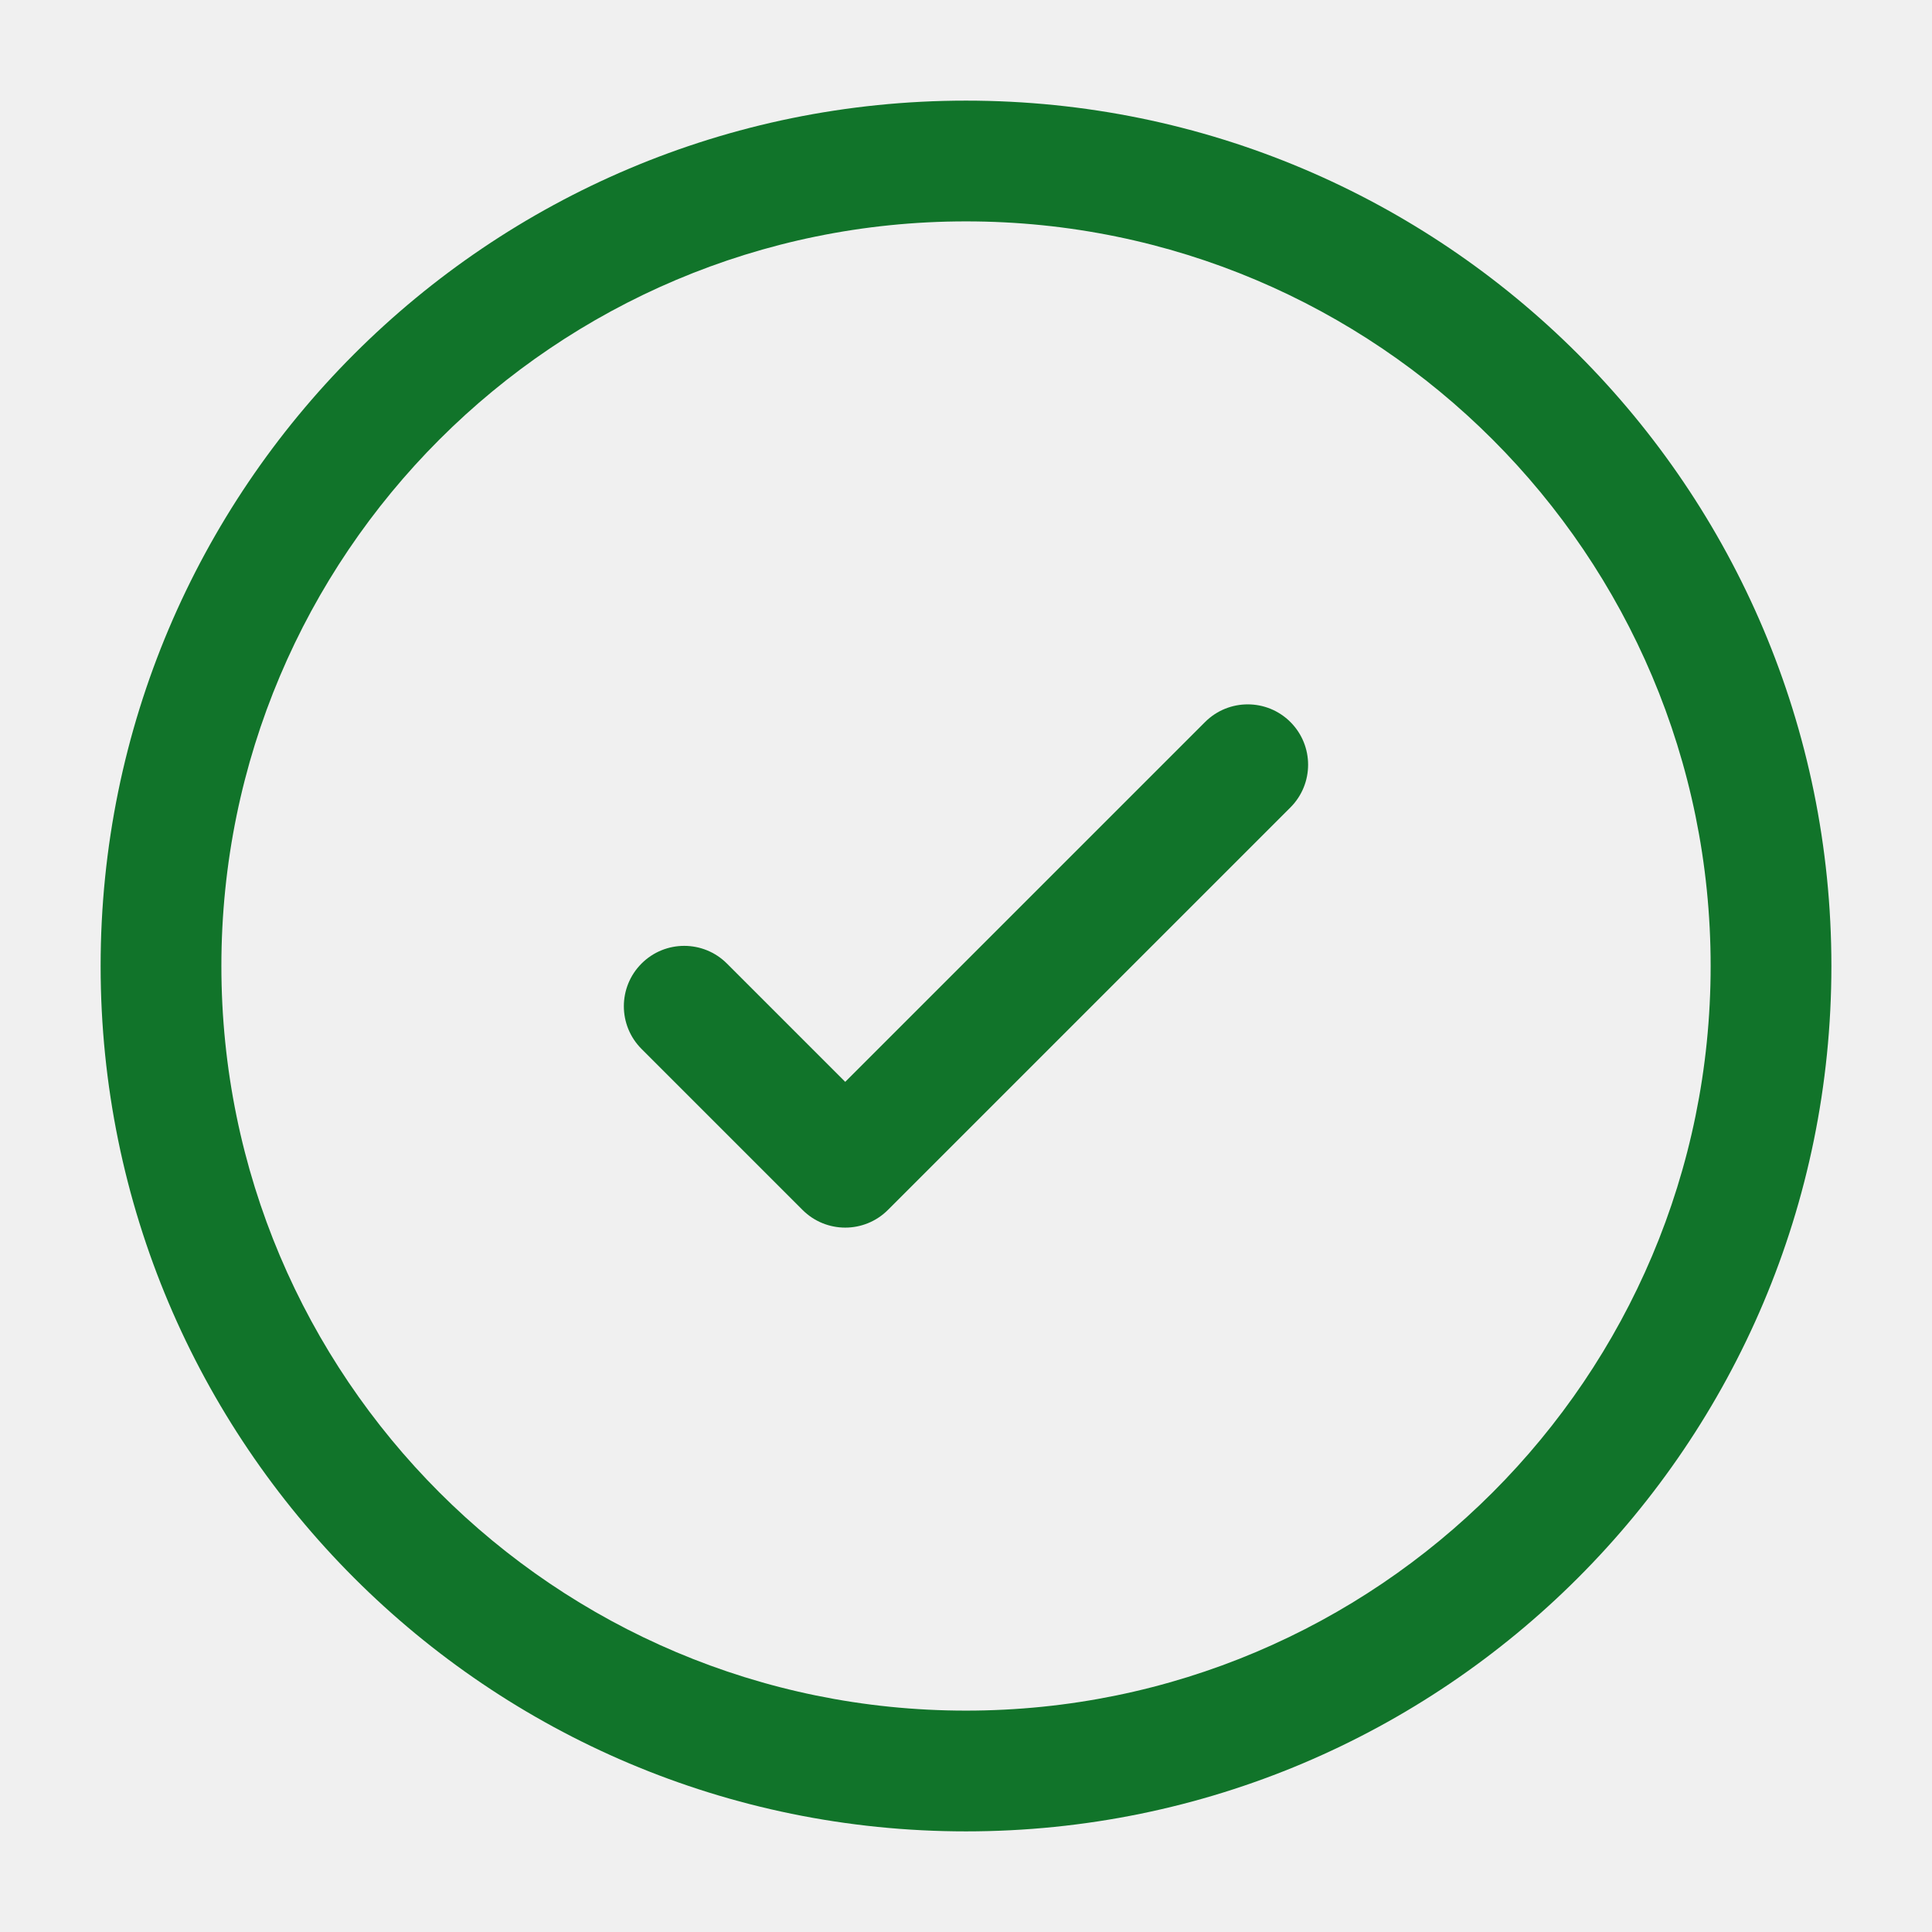
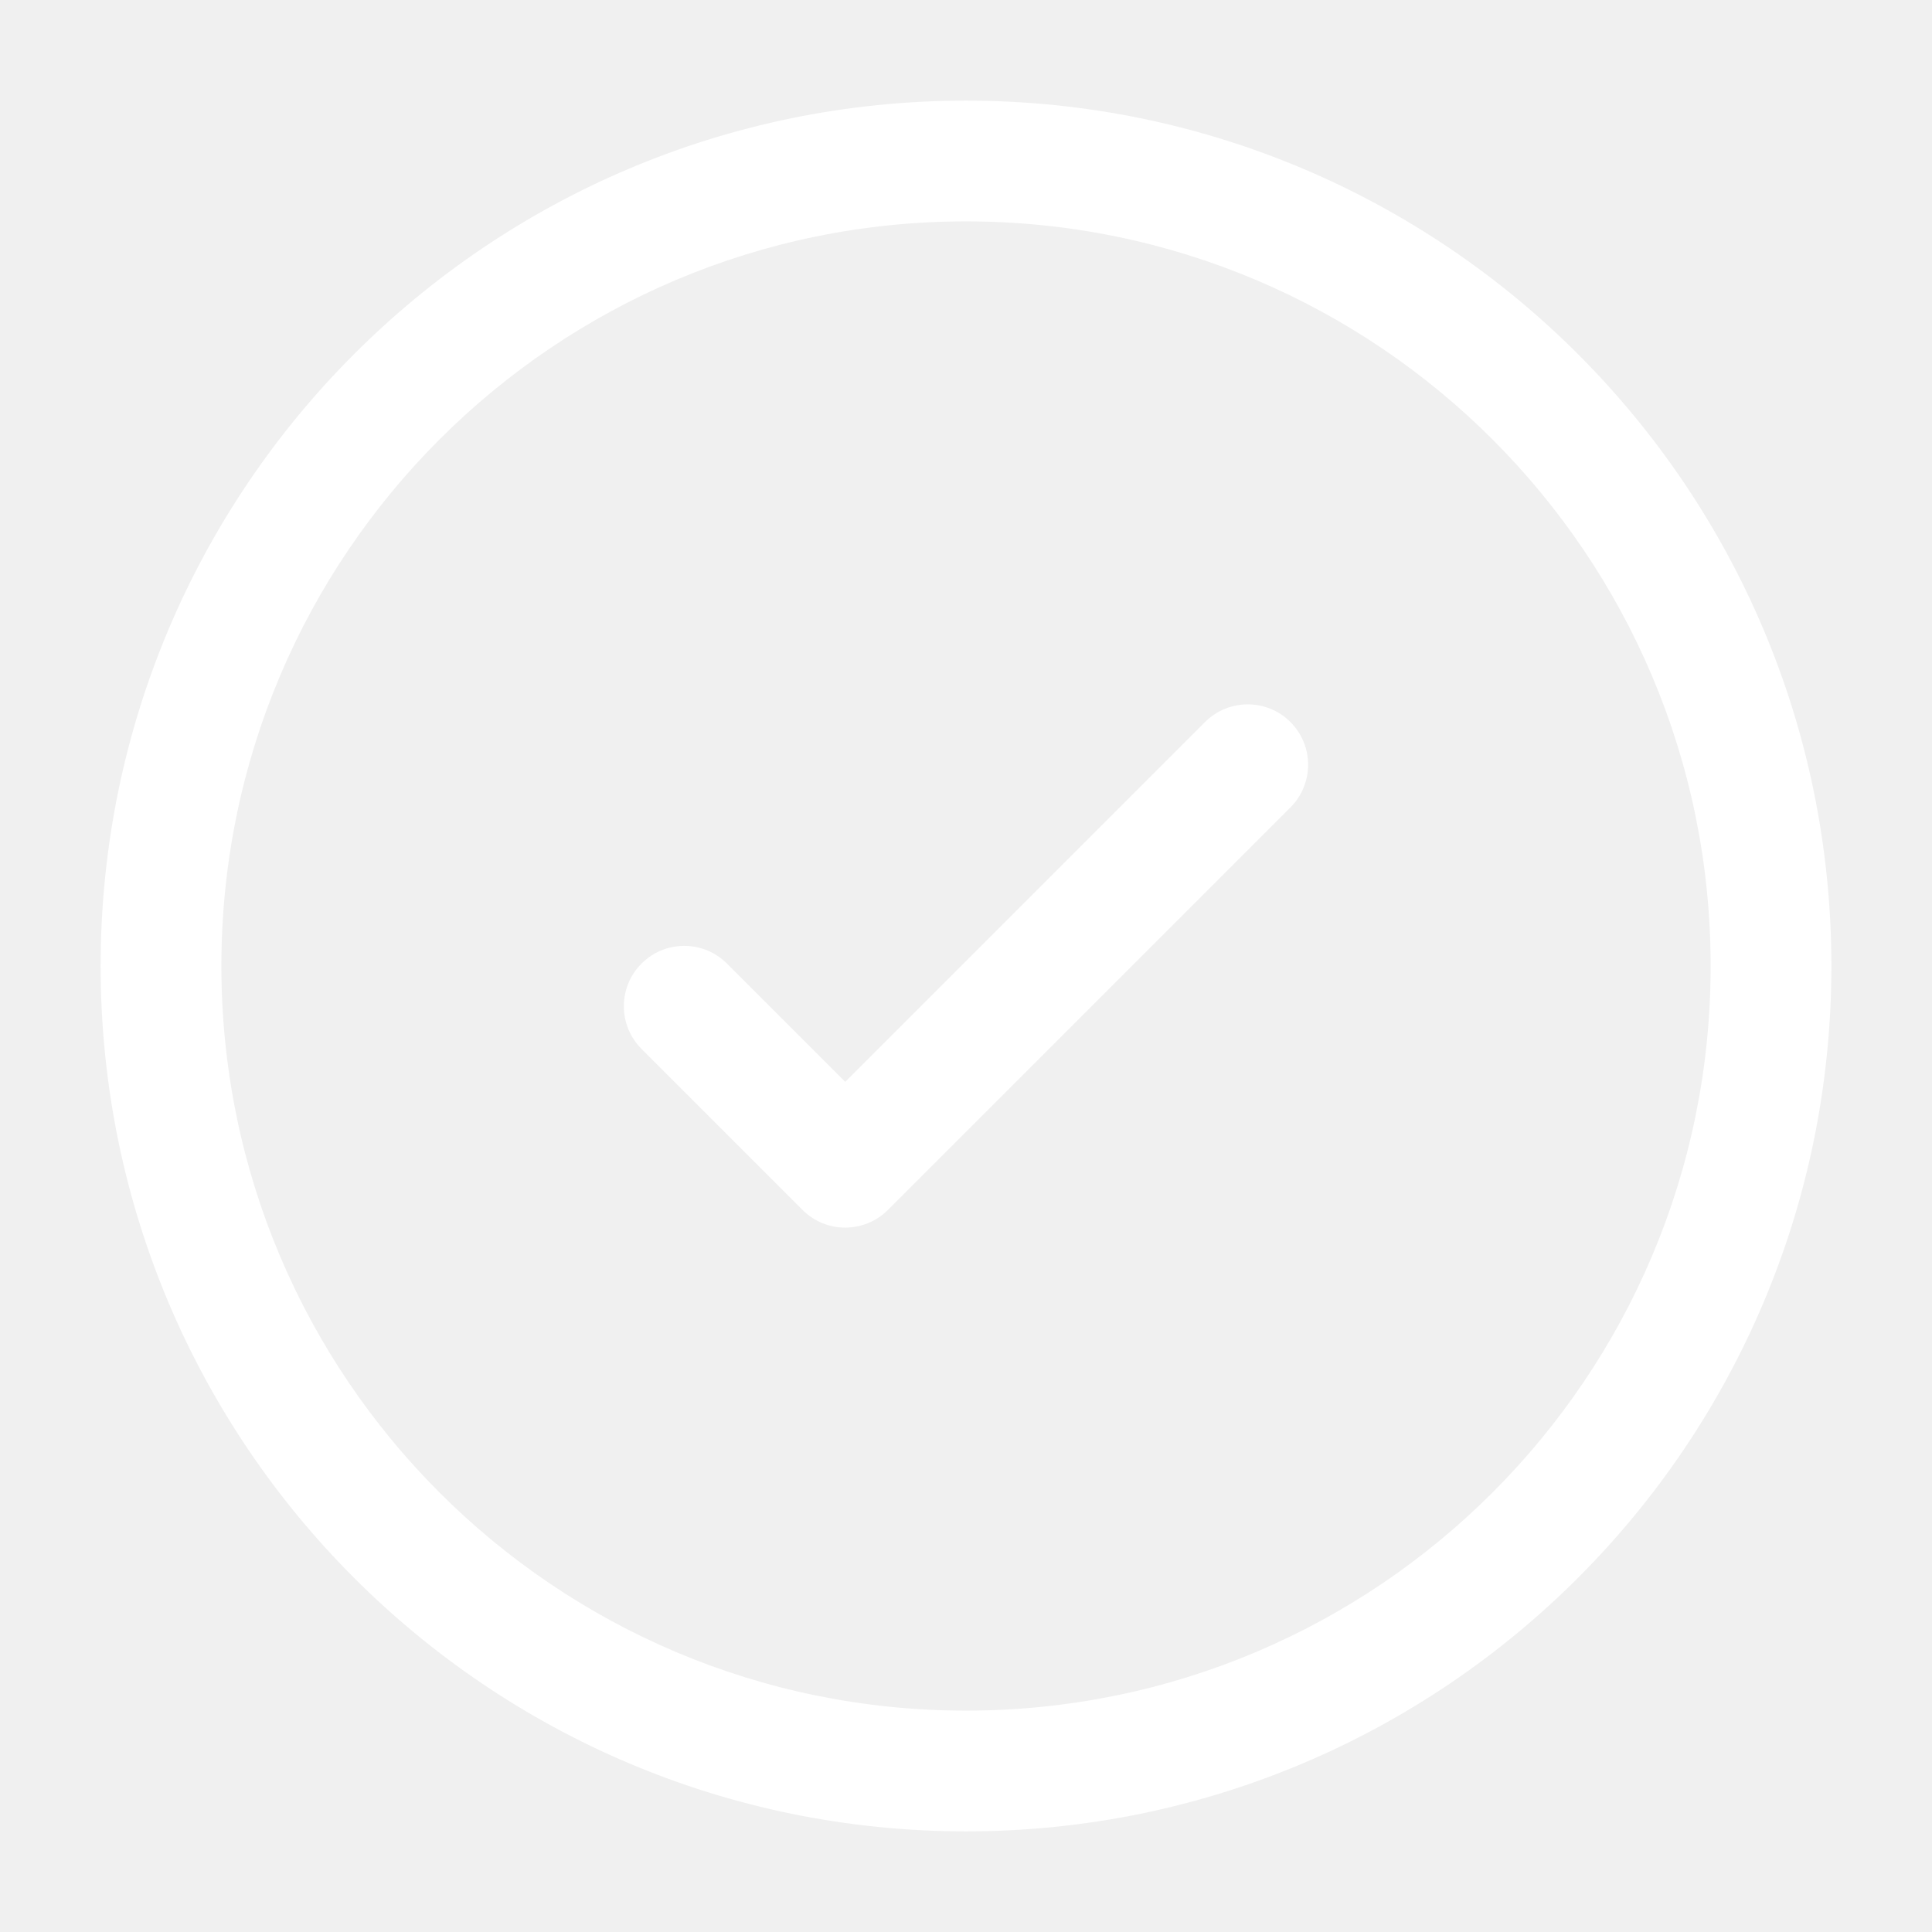
<svg xmlns="http://www.w3.org/2000/svg" width="82" height="82" viewBox="0 0 82 82" fill="none">
  <g id="icon-check 1">
-     <path id="Vector" d="M54.77 34.27C55.77 33.269 55.77 31.647 54.77 30.646C53.769 29.645 52.147 29.645 51.146 30.646L35.874 45.917L30.853 40.896C29.852 39.895 28.23 39.895 27.229 40.896C26.228 41.897 26.228 43.519 27.229 44.52L34.062 51.353C35.063 52.354 36.685 52.354 37.686 51.353L54.77 34.27Z" fill="#11742A" />
-     <path id="Vector_2" fill-rule="evenodd" clip-rule="evenodd" d="M41.001 4.271C20.716 4.271 4.271 20.715 4.271 41C4.271 61.285 20.716 77.729 41.001 77.729C61.286 77.729 77.73 61.285 77.73 41C77.73 20.715 61.286 4.271 41.001 4.271ZM9.396 41C9.396 23.545 23.546 9.396 41.001 9.396C58.455 9.396 72.605 23.545 72.605 41C72.605 58.454 58.455 72.604 41.001 72.604C23.546 72.604 9.396 58.454 9.396 41Z" fill="#11742A" />
+     <path id="Vector" d="M54.77 34.27C55.77 33.269 55.77 31.647 54.77 30.646C53.769 29.645 52.147 29.645 51.146 30.646L35.874 45.917L30.853 40.896C29.852 39.895 28.23 39.895 27.229 40.896C26.228 41.897 26.228 43.519 27.229 44.52L34.062 51.353C35.063 52.354 36.685 52.354 37.686 51.353L54.77 34.27Z" fill="#ffffff" />
+     <path id="Vector_2" fill-rule="evenodd" clip-rule="evenodd" d="M41.001 4.271C20.716 4.271 4.271 20.715 4.271 41C4.271 61.285 20.716 77.729 41.001 77.729C61.286 77.729 77.73 61.285 77.73 41C77.73 20.715 61.286 4.271 41.001 4.271ZM9.396 41C9.396 23.545 23.546 9.396 41.001 9.396C58.455 9.396 72.605 23.545 72.605 41C72.605 58.454 58.455 72.604 41.001 72.604C23.546 72.604 9.396 58.454 9.396 41Z" fill="#ffffff" />
  </g>
</svg>
